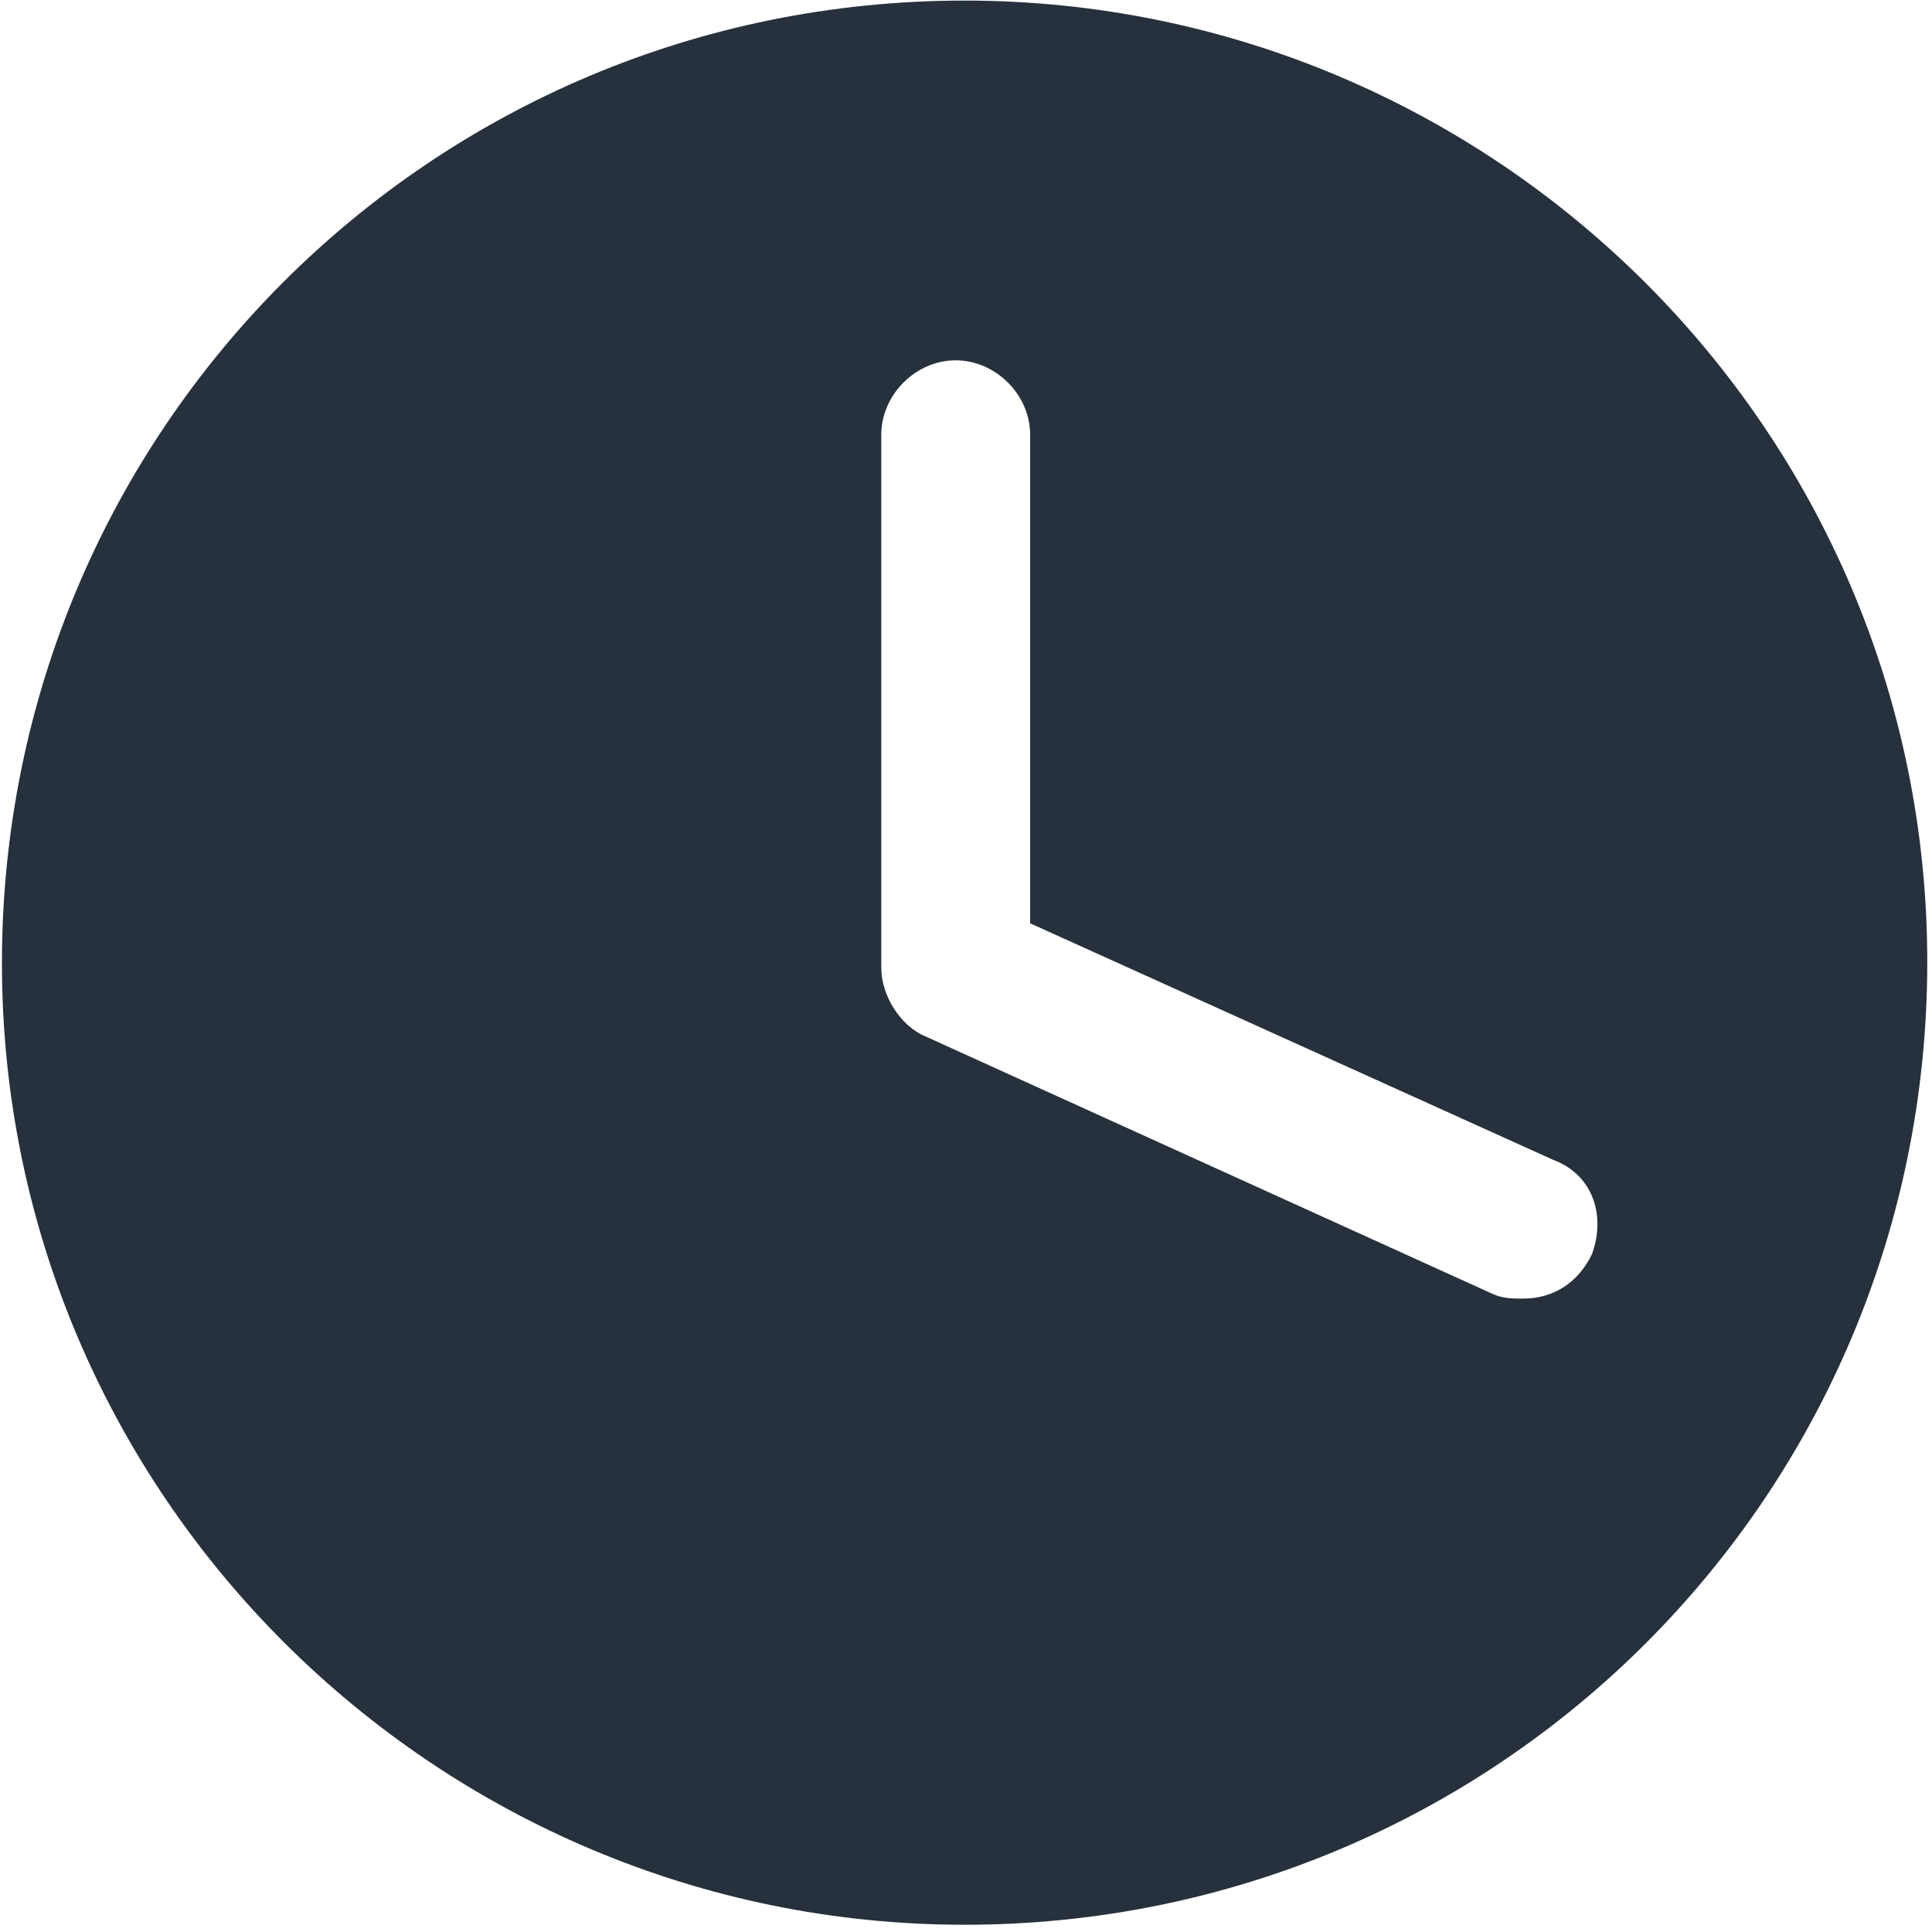
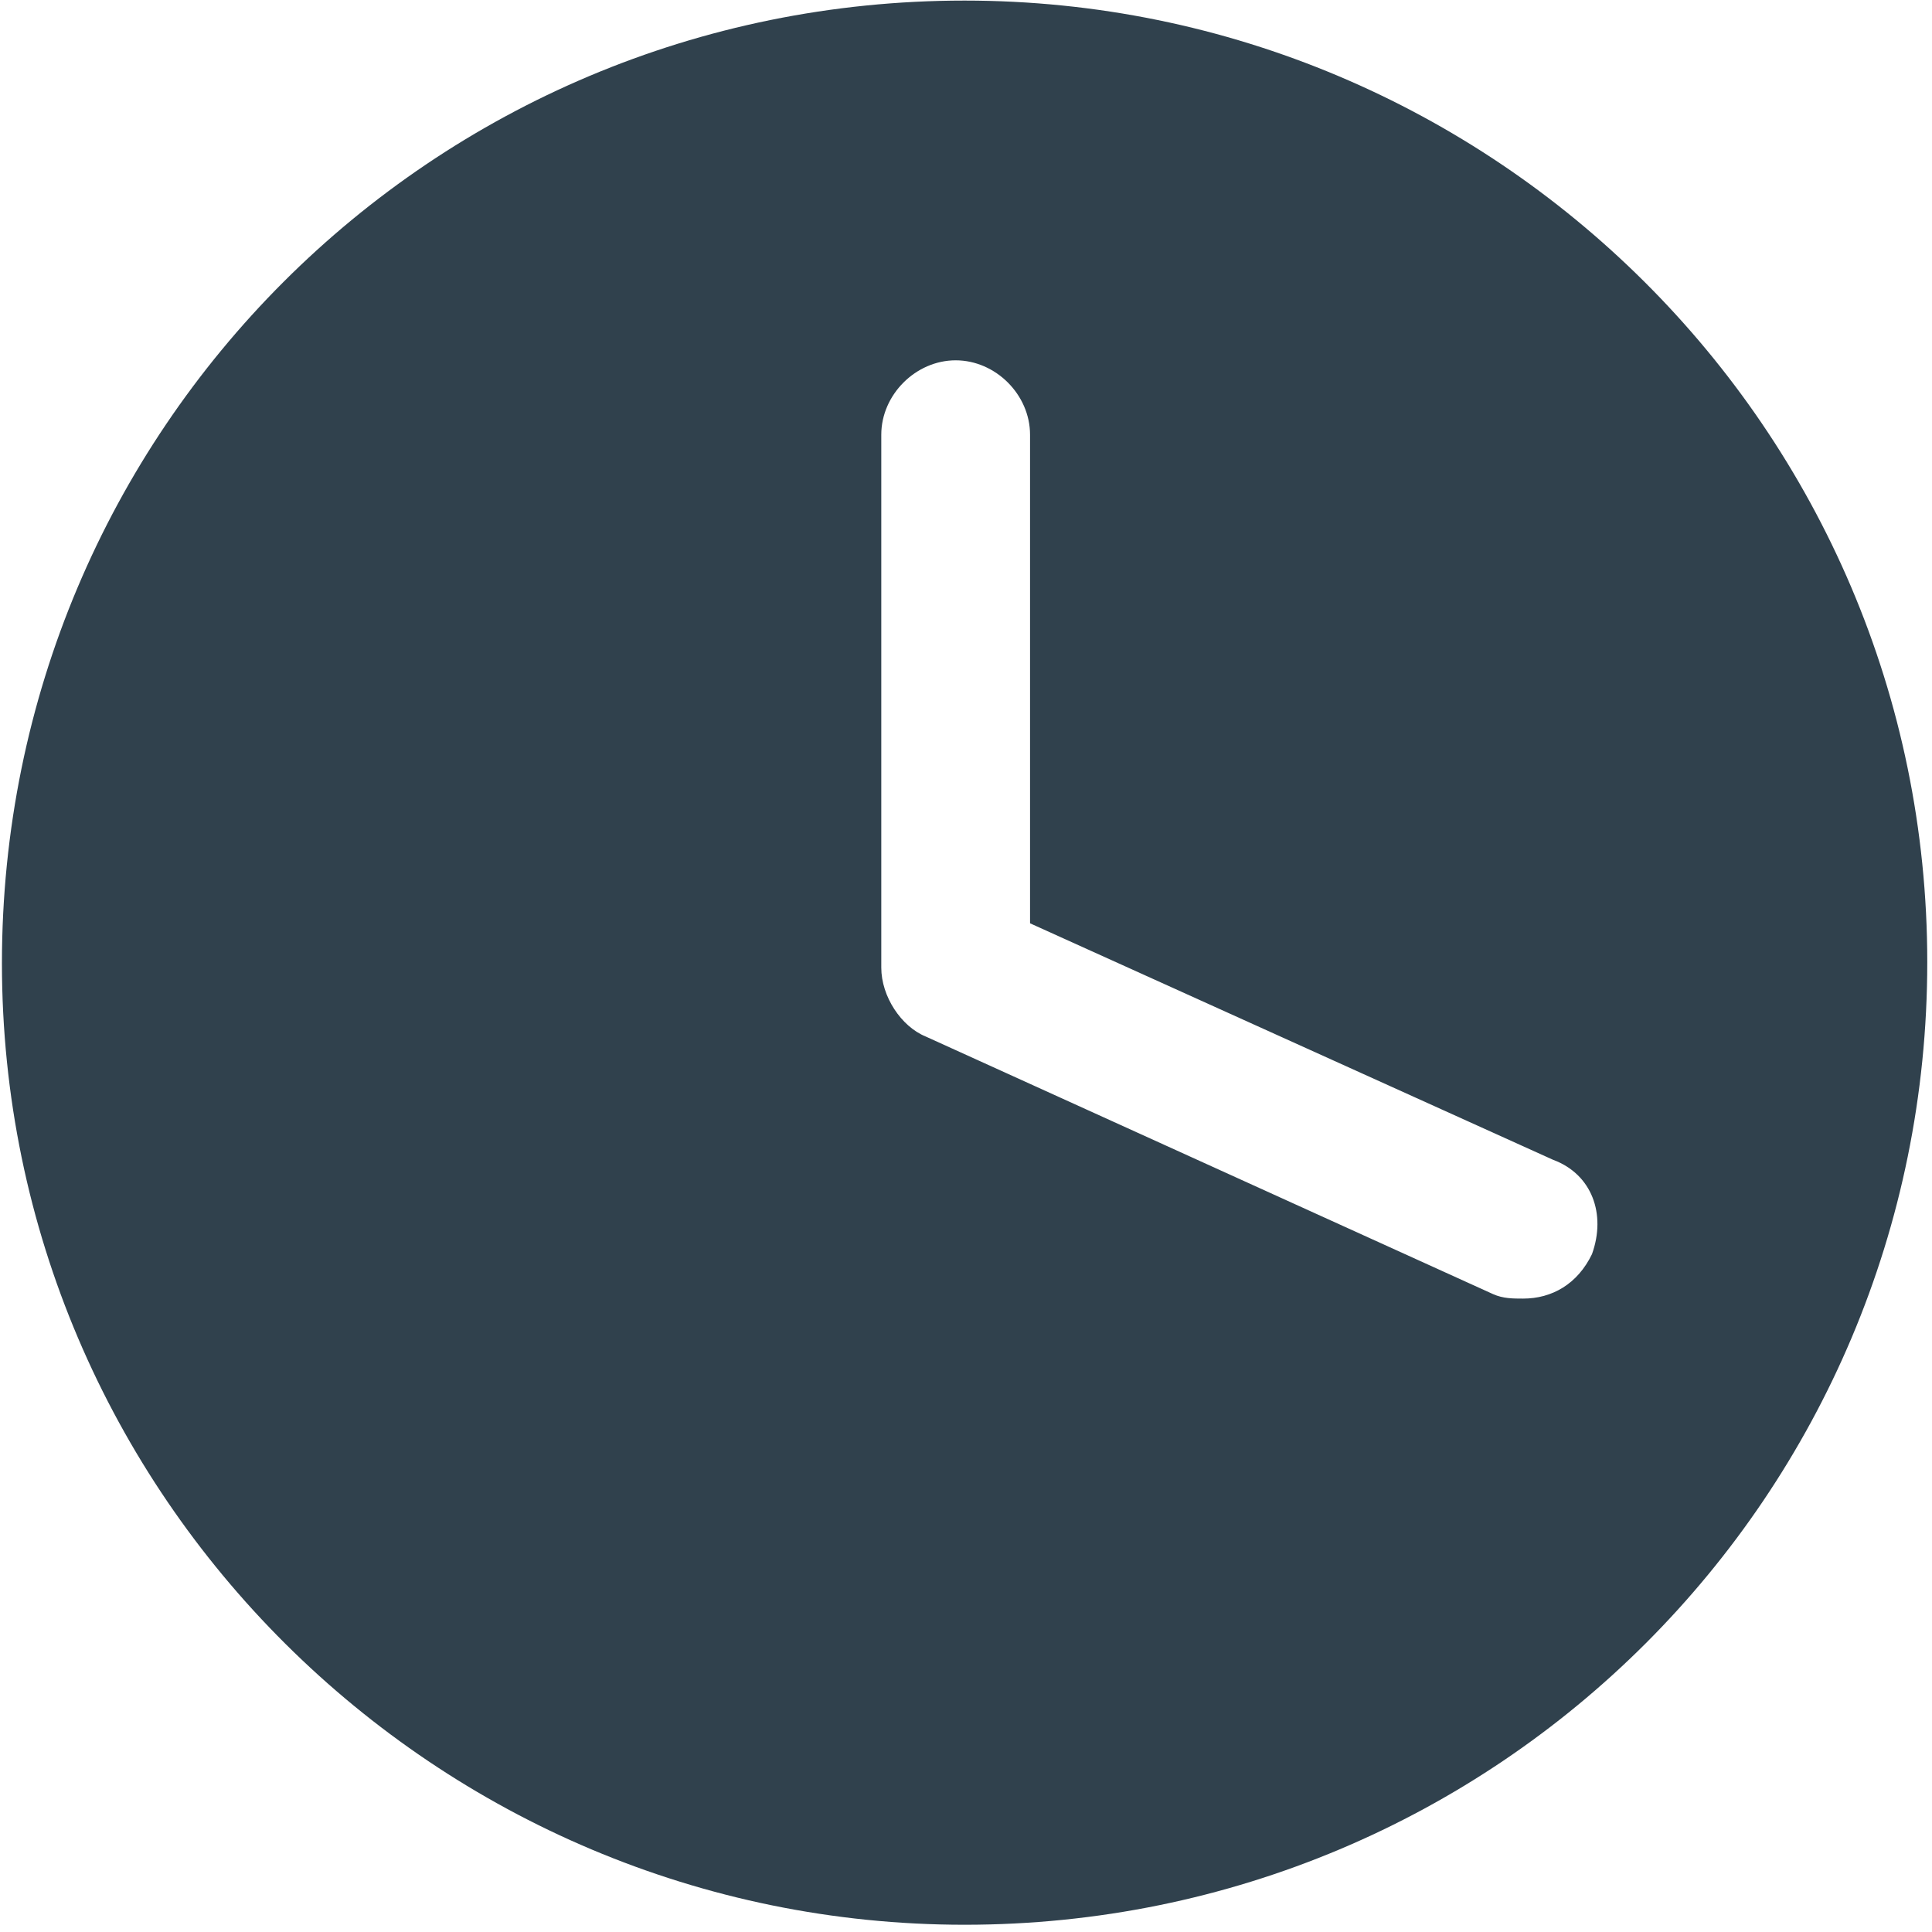
<svg xmlns="http://www.w3.org/2000/svg" width="20" height="20" viewBox="0 0 20 20" fill="none">
-   <path fill-rule="evenodd" clip-rule="evenodd" d="M0.02 9.971C0.02 4.454 4.468 0.006 9.985 0.006C15.457 0.006 19.951 4.443 19.951 9.96C19.951 15.477 15.502 19.925 9.985 19.925C4.526 19.925 0.02 15.489 0.02 9.971ZM15.767 13.443C16.066 13.443 16.33 13.293 16.48 12.983C16.629 12.569 16.48 12.155 16.077 12.006L10.664 9.558V4.5C10.664 4.086 10.307 3.73 9.893 3.73C9.48 3.73 9.123 4.086 9.123 4.5V10.017C9.123 10.316 9.33 10.627 9.583 10.73L15.457 13.397C15.56 13.443 15.664 13.443 15.767 13.443Z" fill="#26313D" />
+   <path fill-rule="evenodd" clip-rule="evenodd" d="M0.02 9.971C0.02 4.454 4.468 0.006 9.985 0.006C15.457 0.006 19.951 4.443 19.951 9.96C19.951 15.477 15.502 19.925 9.985 19.925C4.525 19.925 0.02 15.489 0.02 9.971ZM15.767 13.443C16.066 13.443 16.33 13.293 16.48 12.983C16.629 12.569 16.48 12.155 16.077 12.006L10.663 9.558V4.5C10.663 4.086 10.307 3.73 9.893 3.73C9.48 3.73 9.123 4.086 9.123 4.5V10.017C9.123 10.316 9.33 10.627 9.583 10.73L15.457 13.397C15.56 13.443 15.663 13.443 15.767 13.443Z" fill="#30414D" />
</svg>
